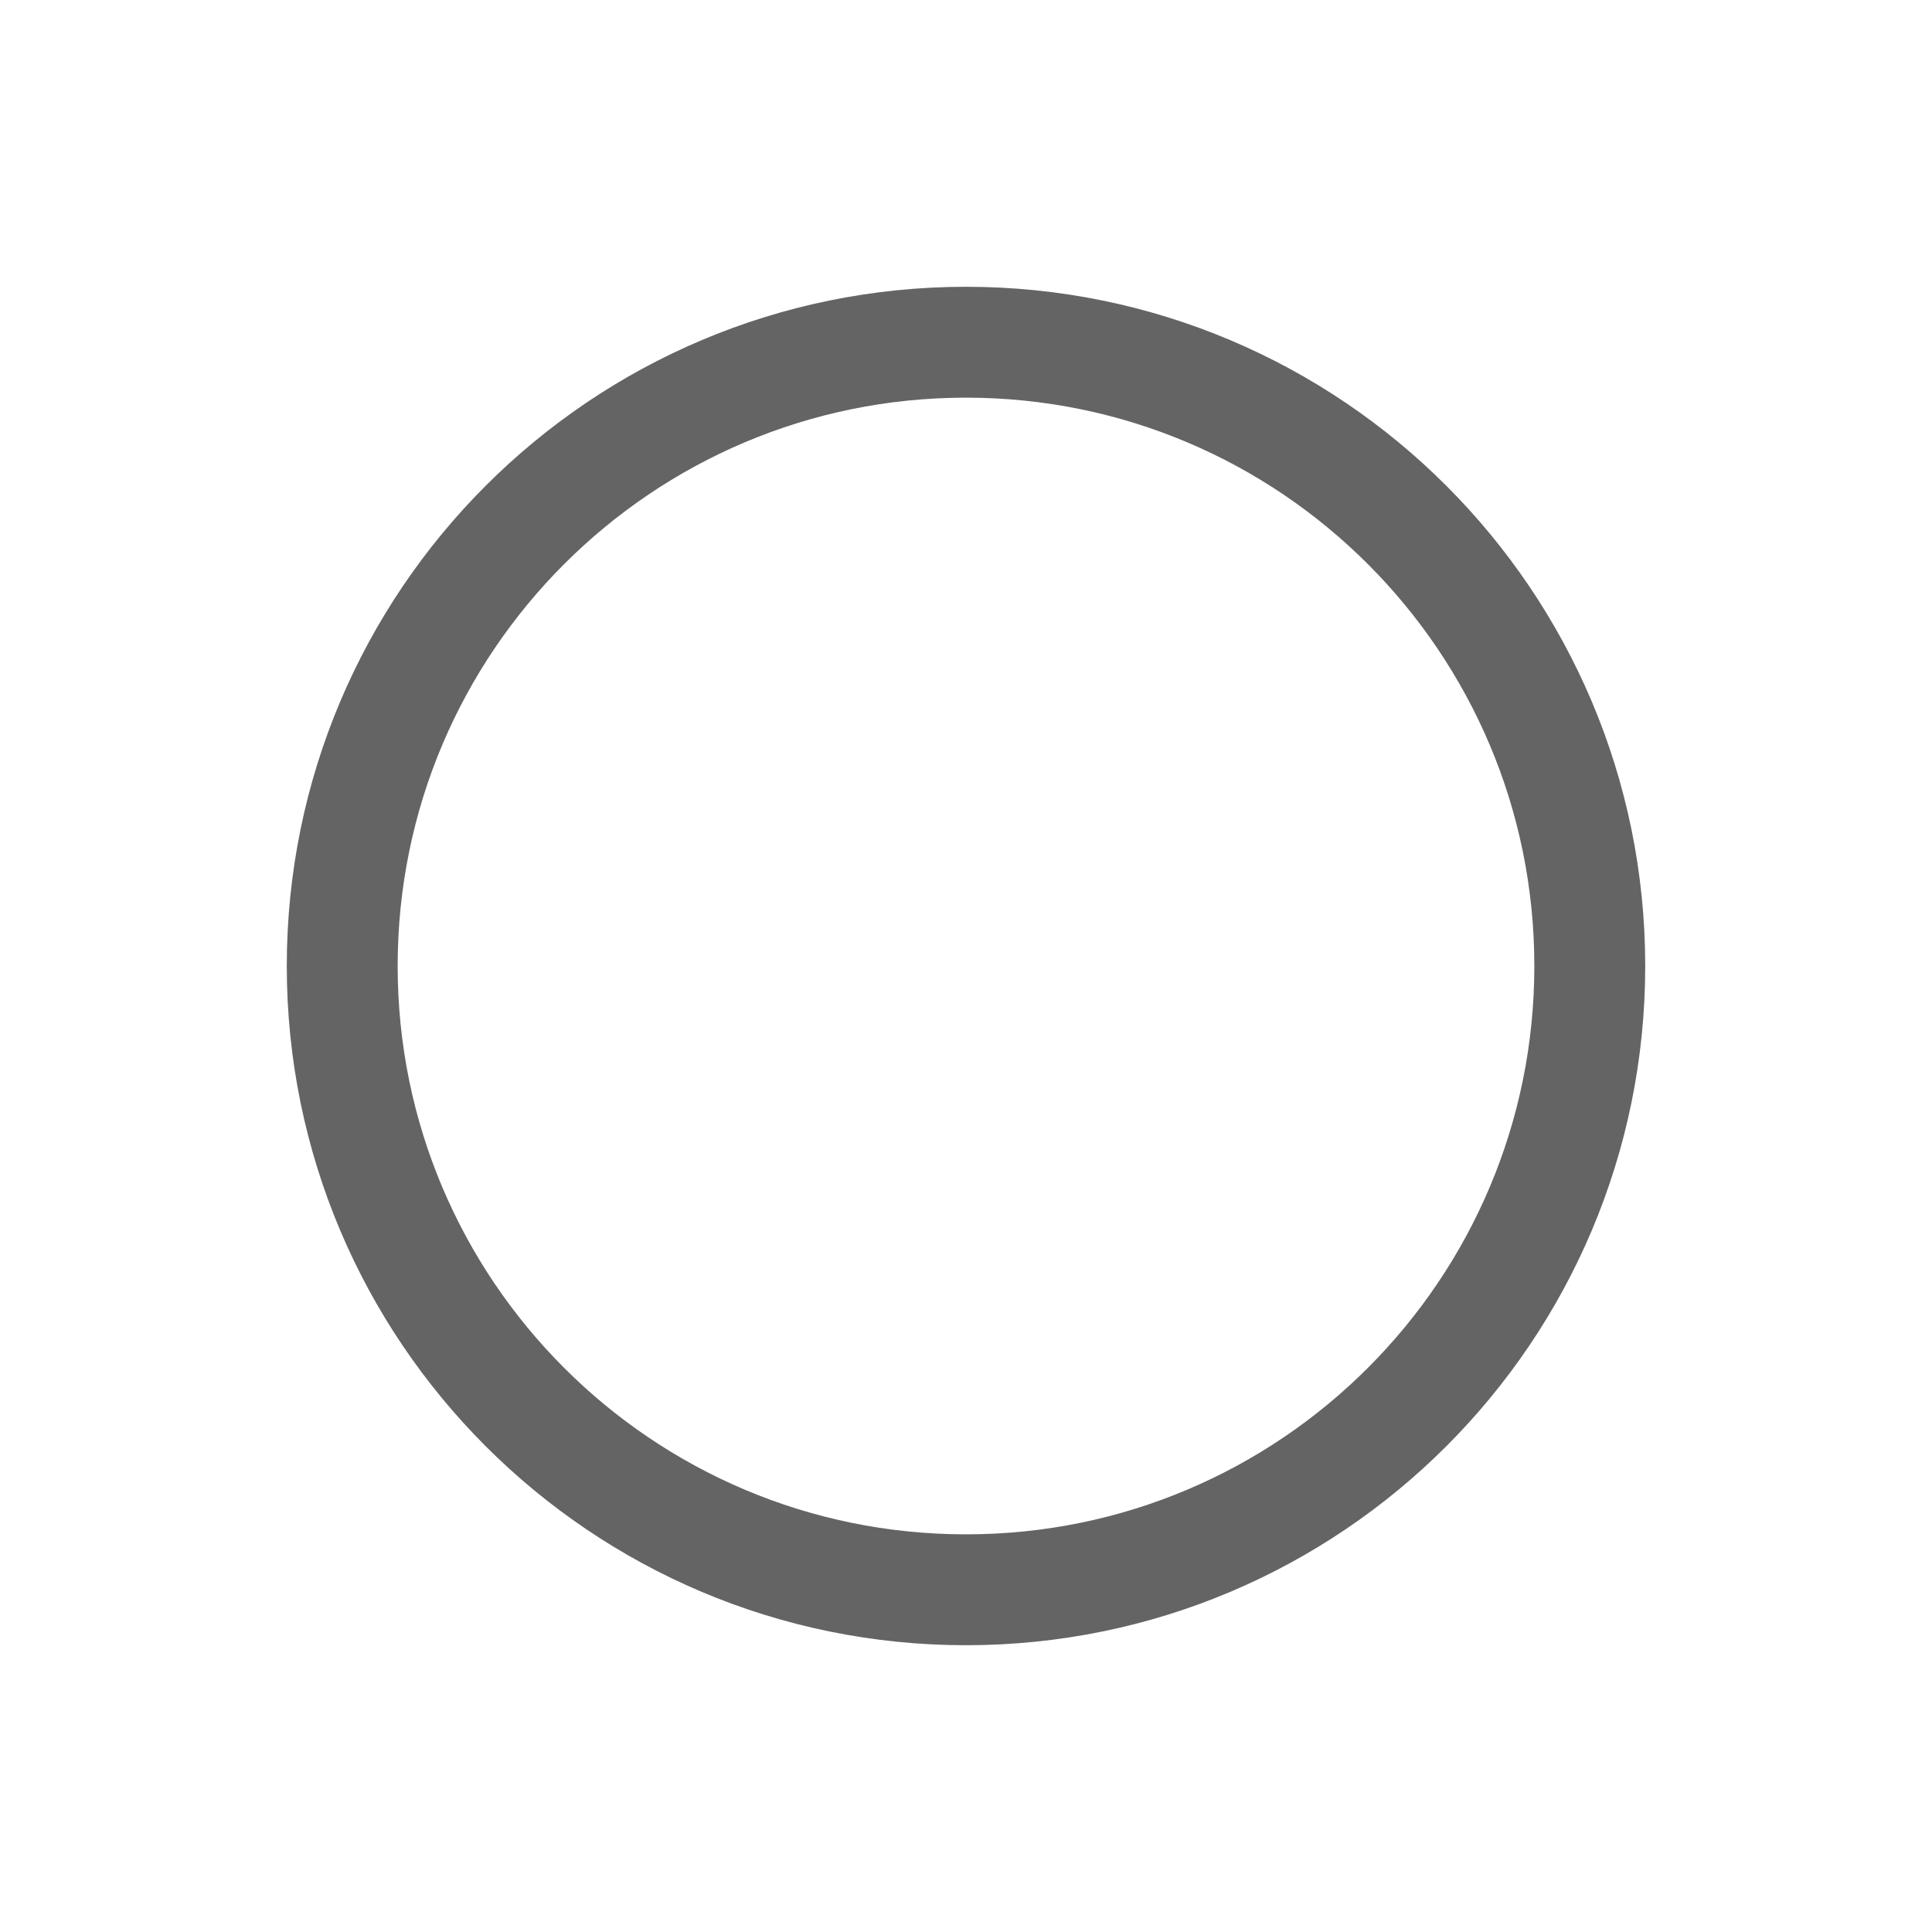
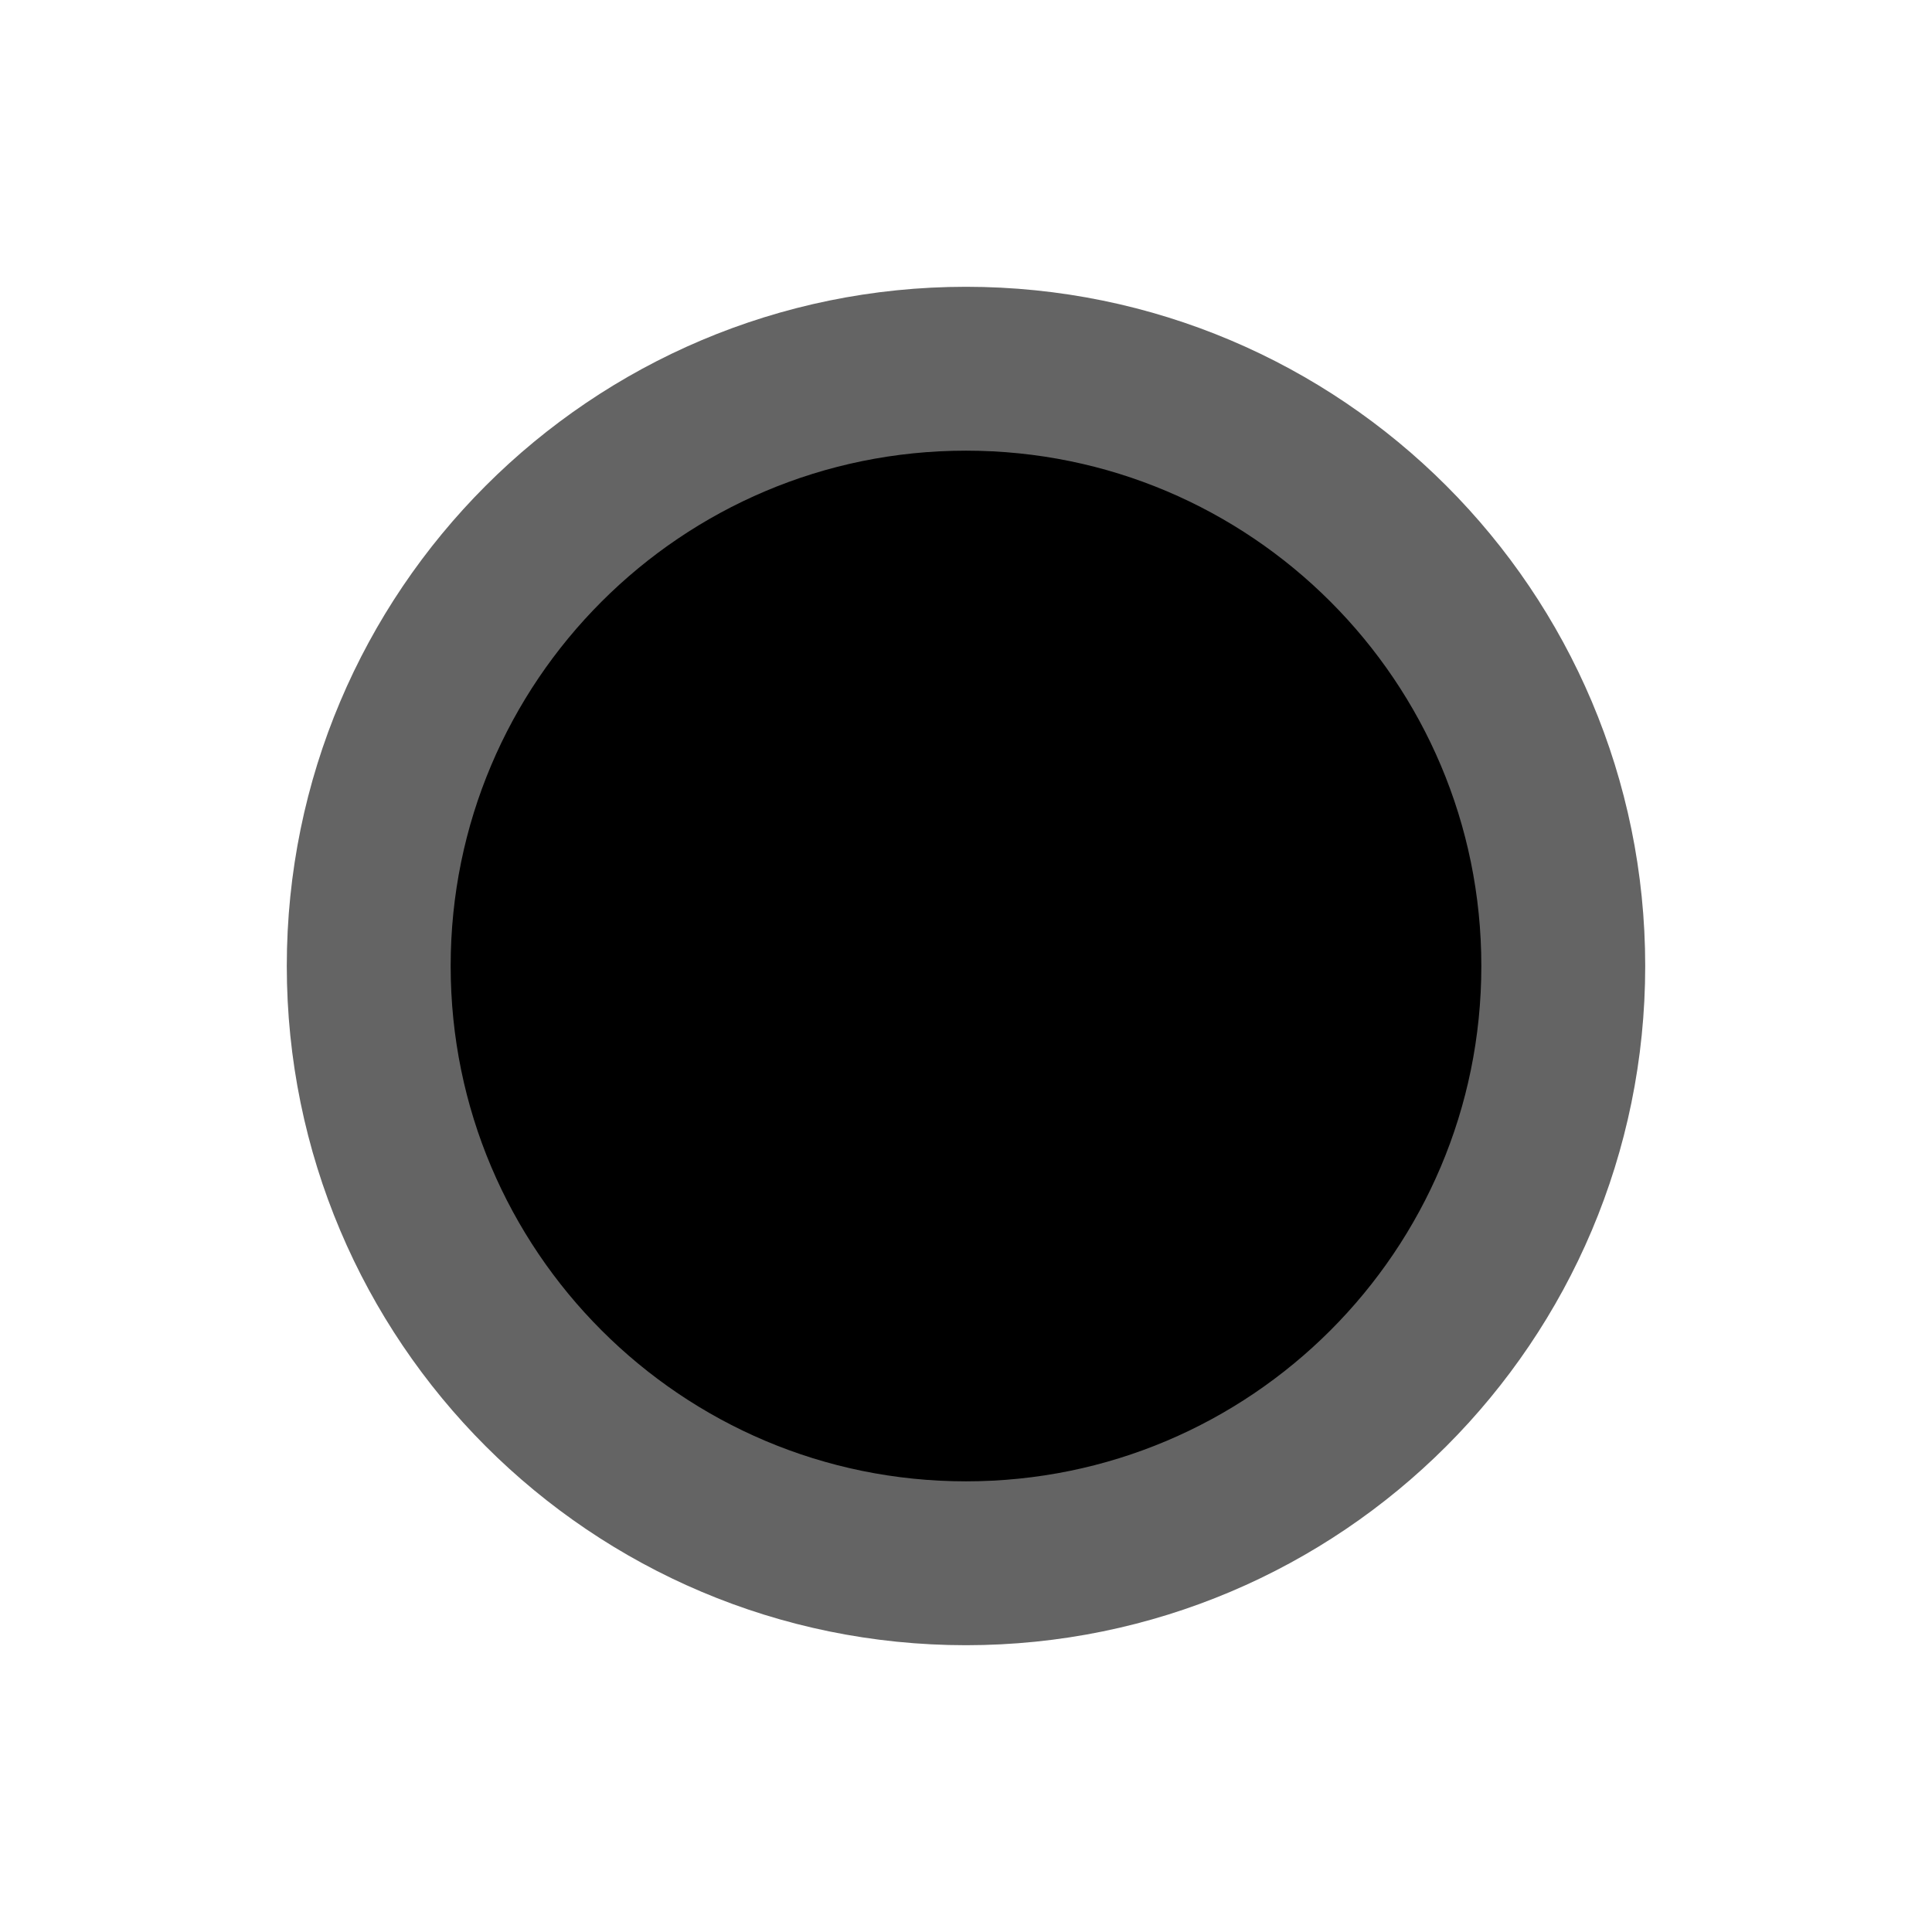
<svg xmlns="http://www.w3.org/2000/svg" width="128px" height="128px" viewBox="0 0 128 128" version="1.1" id="SVGRoot">
  <defs id="defs6837" />
  <g id="layer1">
-     <circle style="fill:none;fill-opacity:1;stroke:#646464;stroke-width:7.346;stroke-linecap:round;stroke-miterlimit:4;stroke-dasharray:none;stroke-opacity:1" id="path7396" cx="64" cy="64" r="41.327" />
+     <circle style="fill:#000000;fill-opacity:1;stroke:#646464;stroke-width:10.857;stroke-linecap:round;stroke-miterlimit:4;stroke-dasharray:none;stroke-opacity:1" id="path7396" cx="64" cy="64" r="39.571" />
  </g>
</svg>
